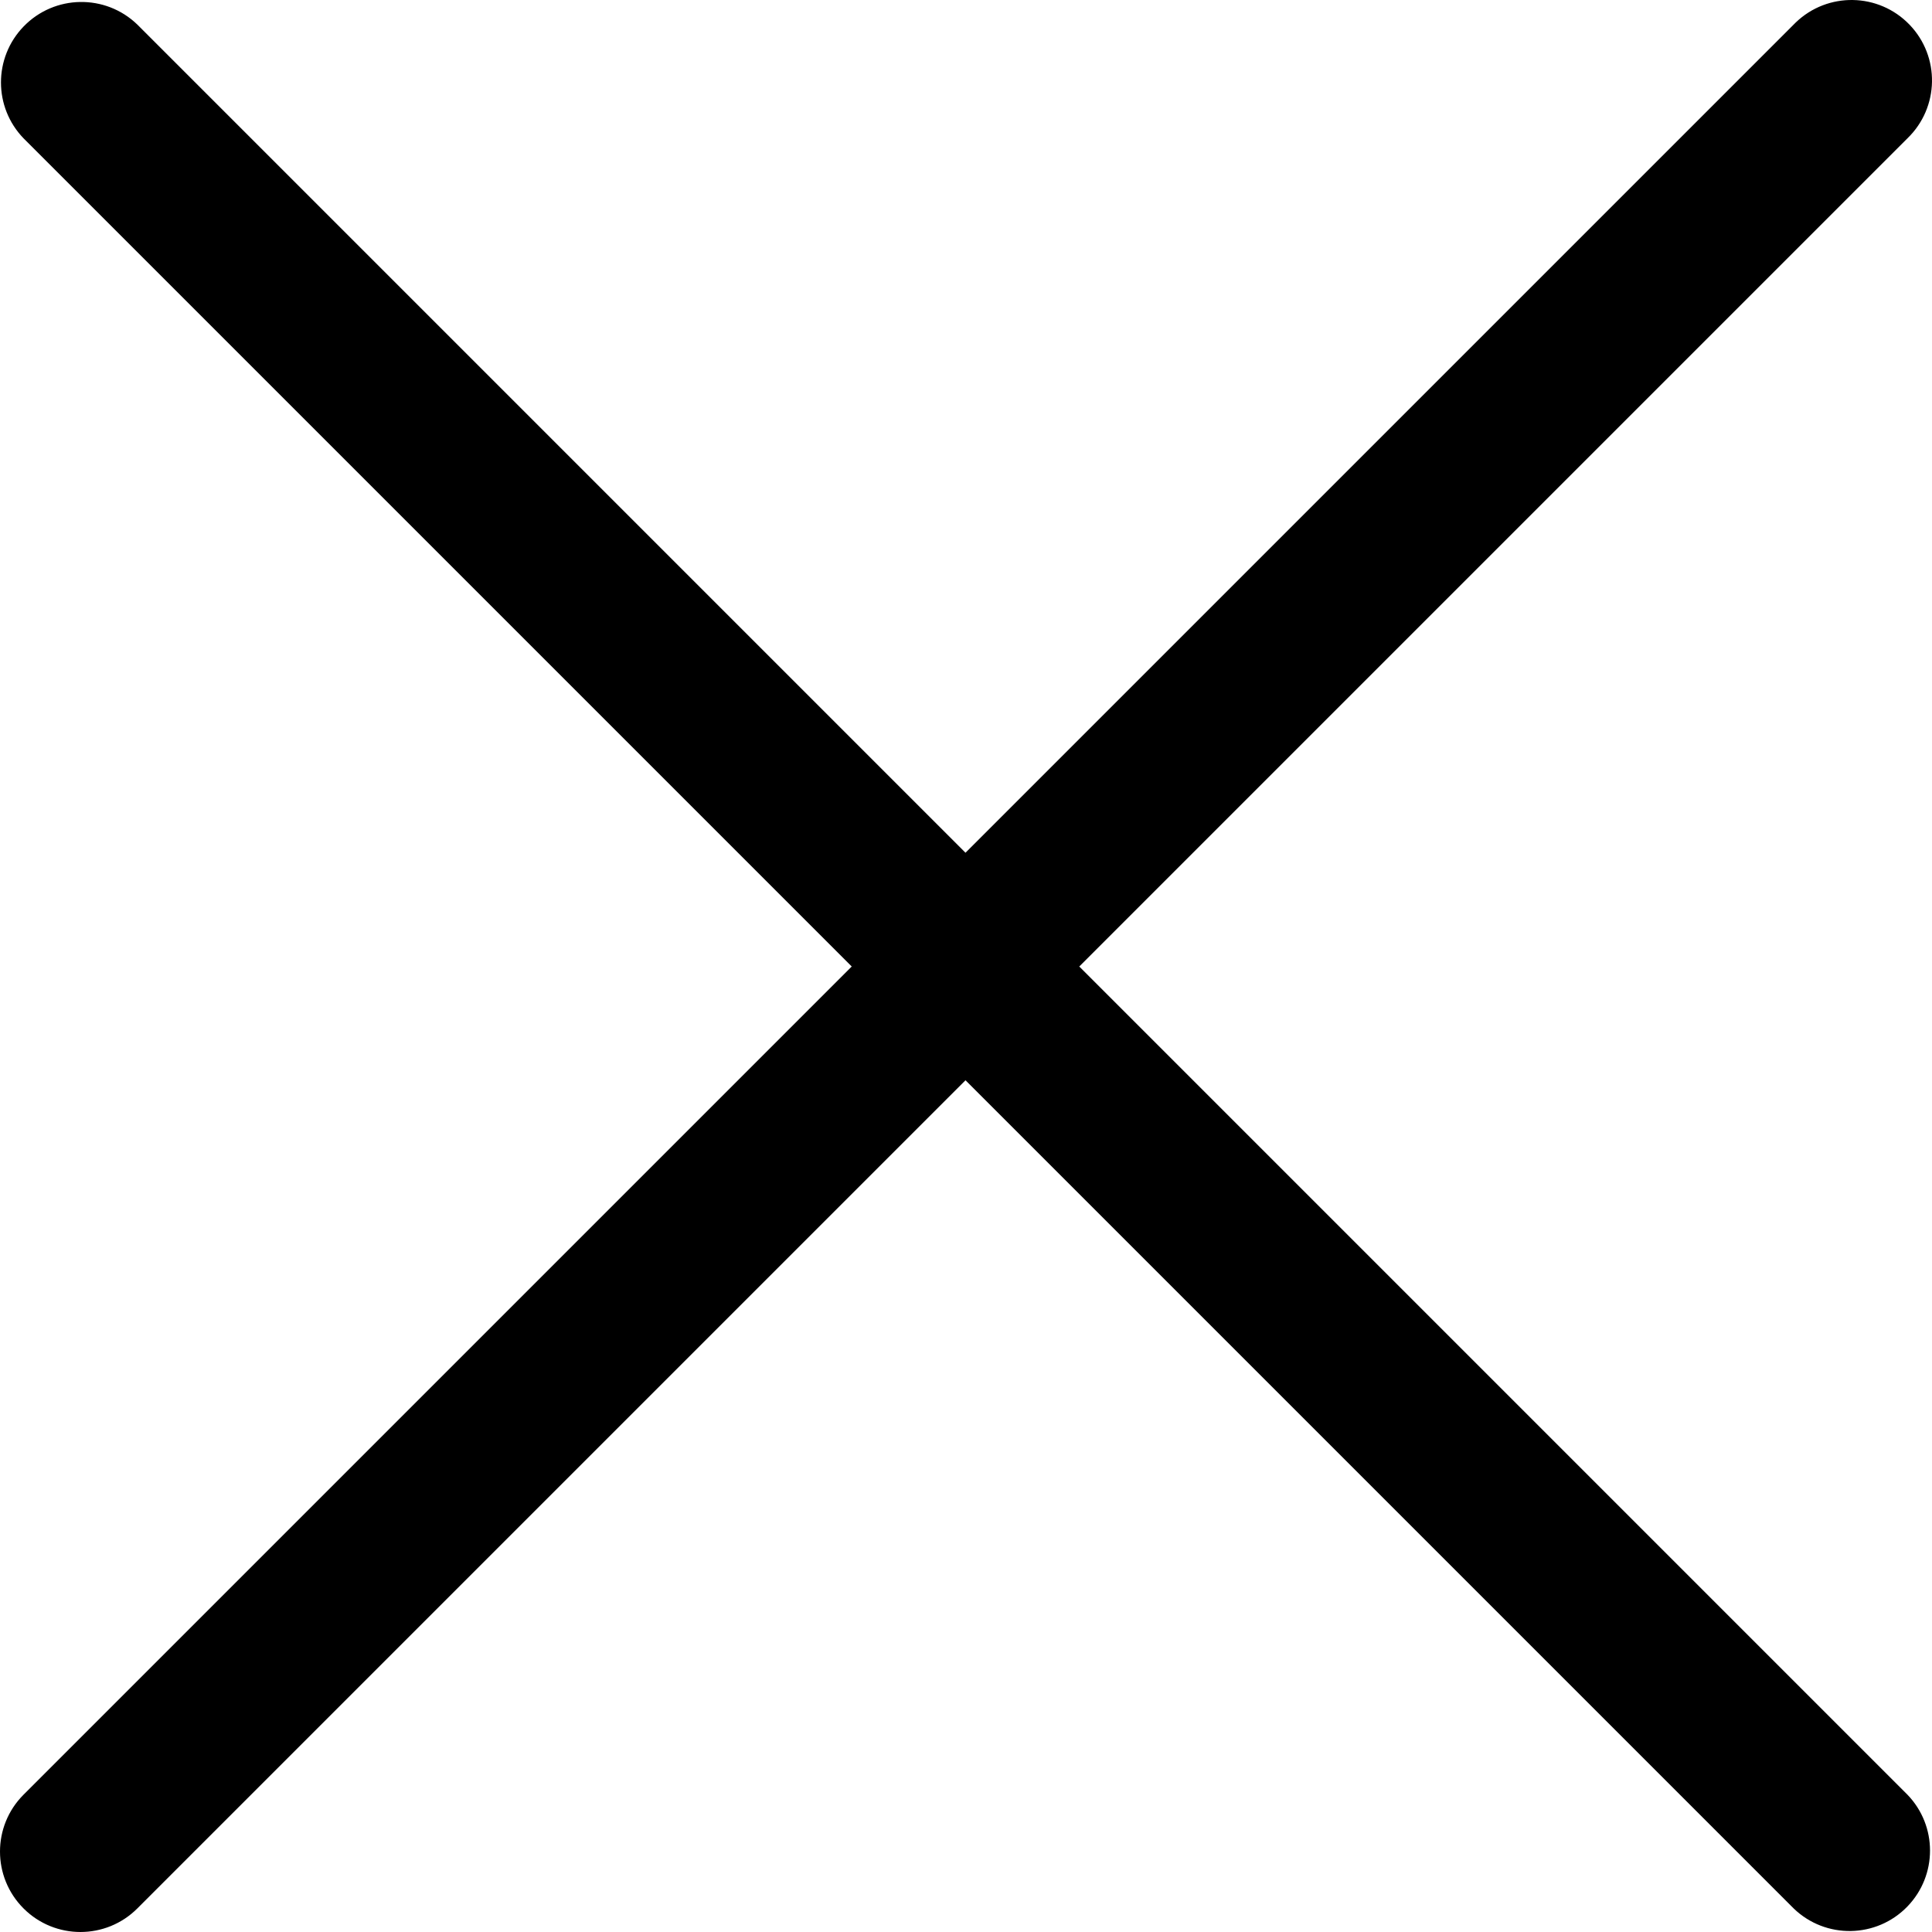
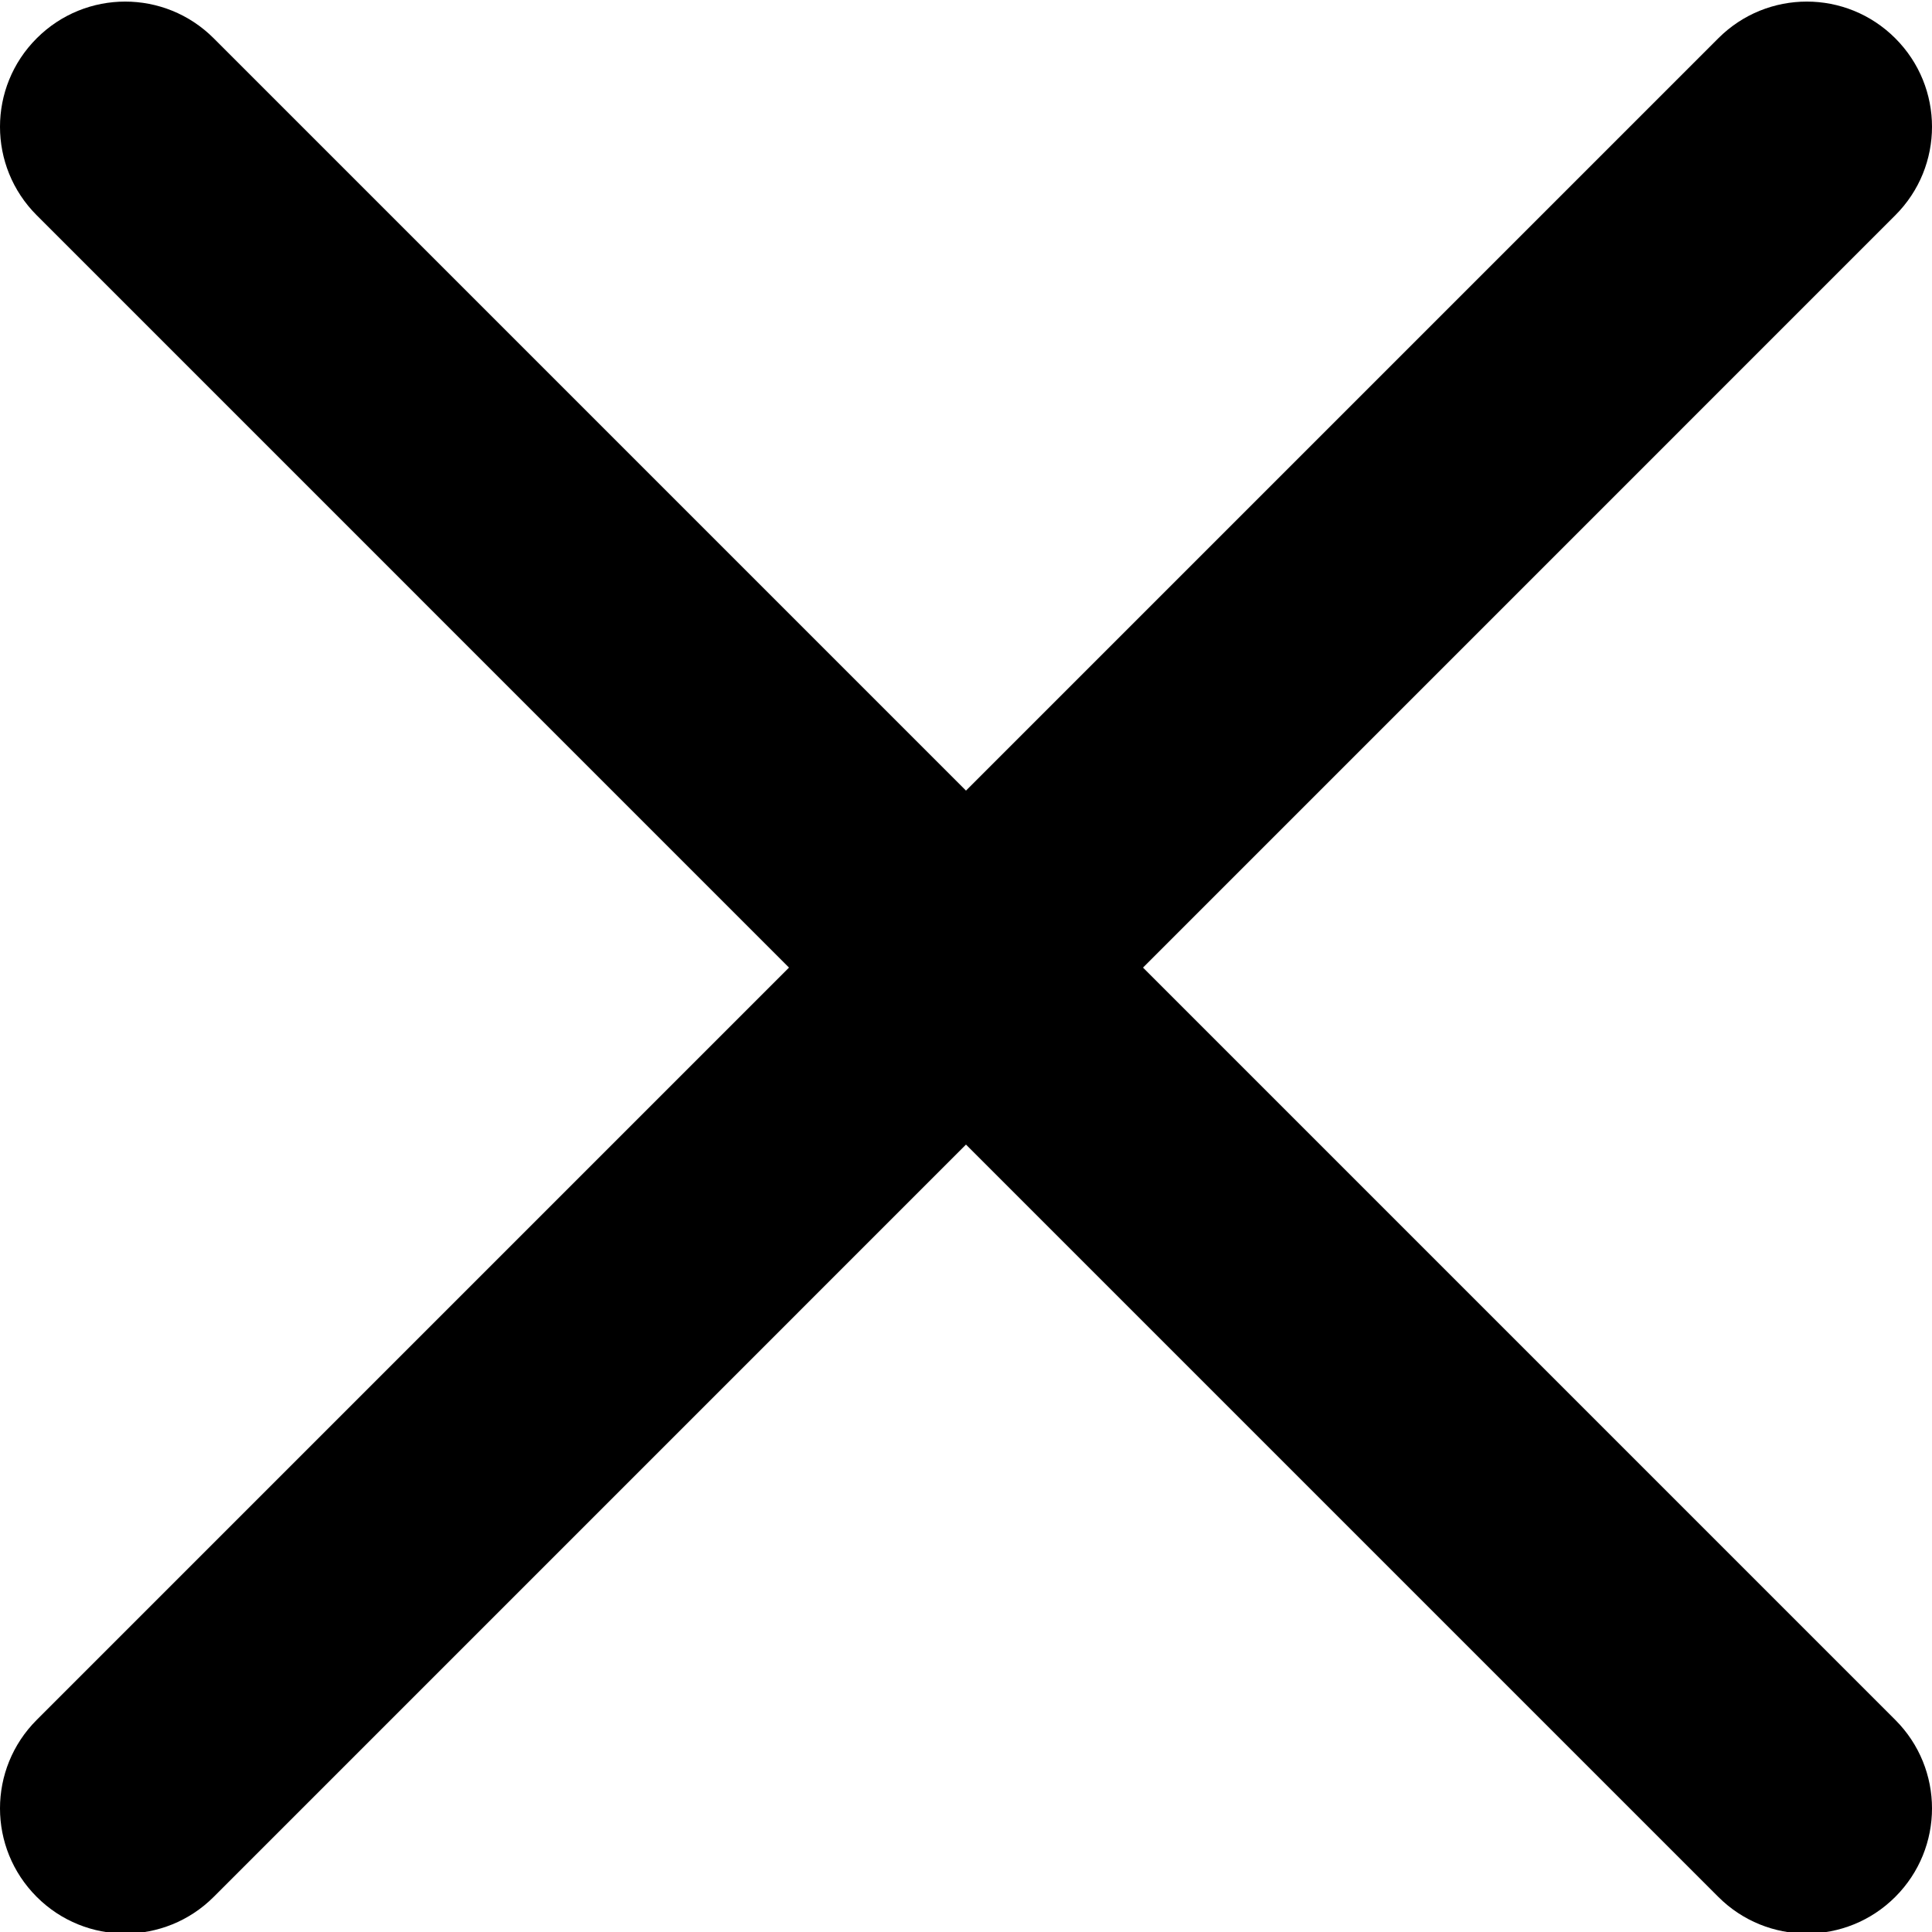
- <svg xmlns="http://www.w3.org/2000/svg" version="1.1" width="512" height="512" x="0" y="0" viewBox="0 0 409.806 409.806" style="" xml:space="preserve">
+ <svg xmlns="http://www.w3.org/2000/svg" version="1.1" width="512" height="512" x="0" y="0" viewBox="0 0 329.269 329" style="" xml:space="preserve" class="">
  <g>
-     <g>
-       <g>
-         <path d="M228.929,205.01L404.596,29.343c6.78-6.548,6.968-17.352,0.42-24.132c-6.548-6.78-17.352-6.968-24.132-0.42    c-0.142,0.137-0.282,0.277-0.42,0.42L204.796,180.878L29.129,5.21c-6.78-6.548-17.584-6.36-24.132,0.42    c-6.388,6.614-6.388,17.099,0,23.713L180.664,205.01L4.997,380.677c-6.663,6.664-6.663,17.468,0,24.132    c6.664,6.662,17.468,6.662,24.132,0l175.667-175.667l175.667,175.667c6.78,6.548,17.584,6.36,24.132-0.42    c6.387-6.614,6.387-17.099,0-23.712L228.929,205.01z" fill="#000000" data-original="#000000" />
-       </g>
-     </g>
-     <g>
- </g>
-     <g>
- </g>
-     <g>
- </g>
-     <g>
- </g>
-     <g>
- </g>
-     <g>
- </g>
-     <g>
- </g>
-     <g>
- </g>
-     <g>
- </g>
-     <g>
- </g>
-     <g>
- </g>
-     <g>
- </g>
-     <g>
- </g>
-     <g>
- </g>
-     <g>
- </g>
+     <path d="m194.801 164.77 128.211-128.215c8.344-8.34 8.344-21.824 0-30.164-8.34-8.34-21.824-8.34-30.164 0l-128.215 128.215-128.211-128.215c-8.344-8.34-21.824-8.34-30.164 0-8.344 8.34-8.344 21.824 0 30.164l128.211 128.215-128.211 128.215c-8.344 8.34-8.344 21.824 0 30.164 4.156 4.16 9.621 6.25 15.082 6.25 5.461 0 10.922-2.09 15.082-6.25l128.211-128.215 128.215 128.215c4.16 4.16 9.621 6.25 15.082 6.25 5.461 0 10.922-2.09 15.082-6.25 8.344-8.34 8.344-21.824 0-30.164zm0 0" fill="#000000" data-original="#000000" class="" style="" />
  </g>
</svg>
